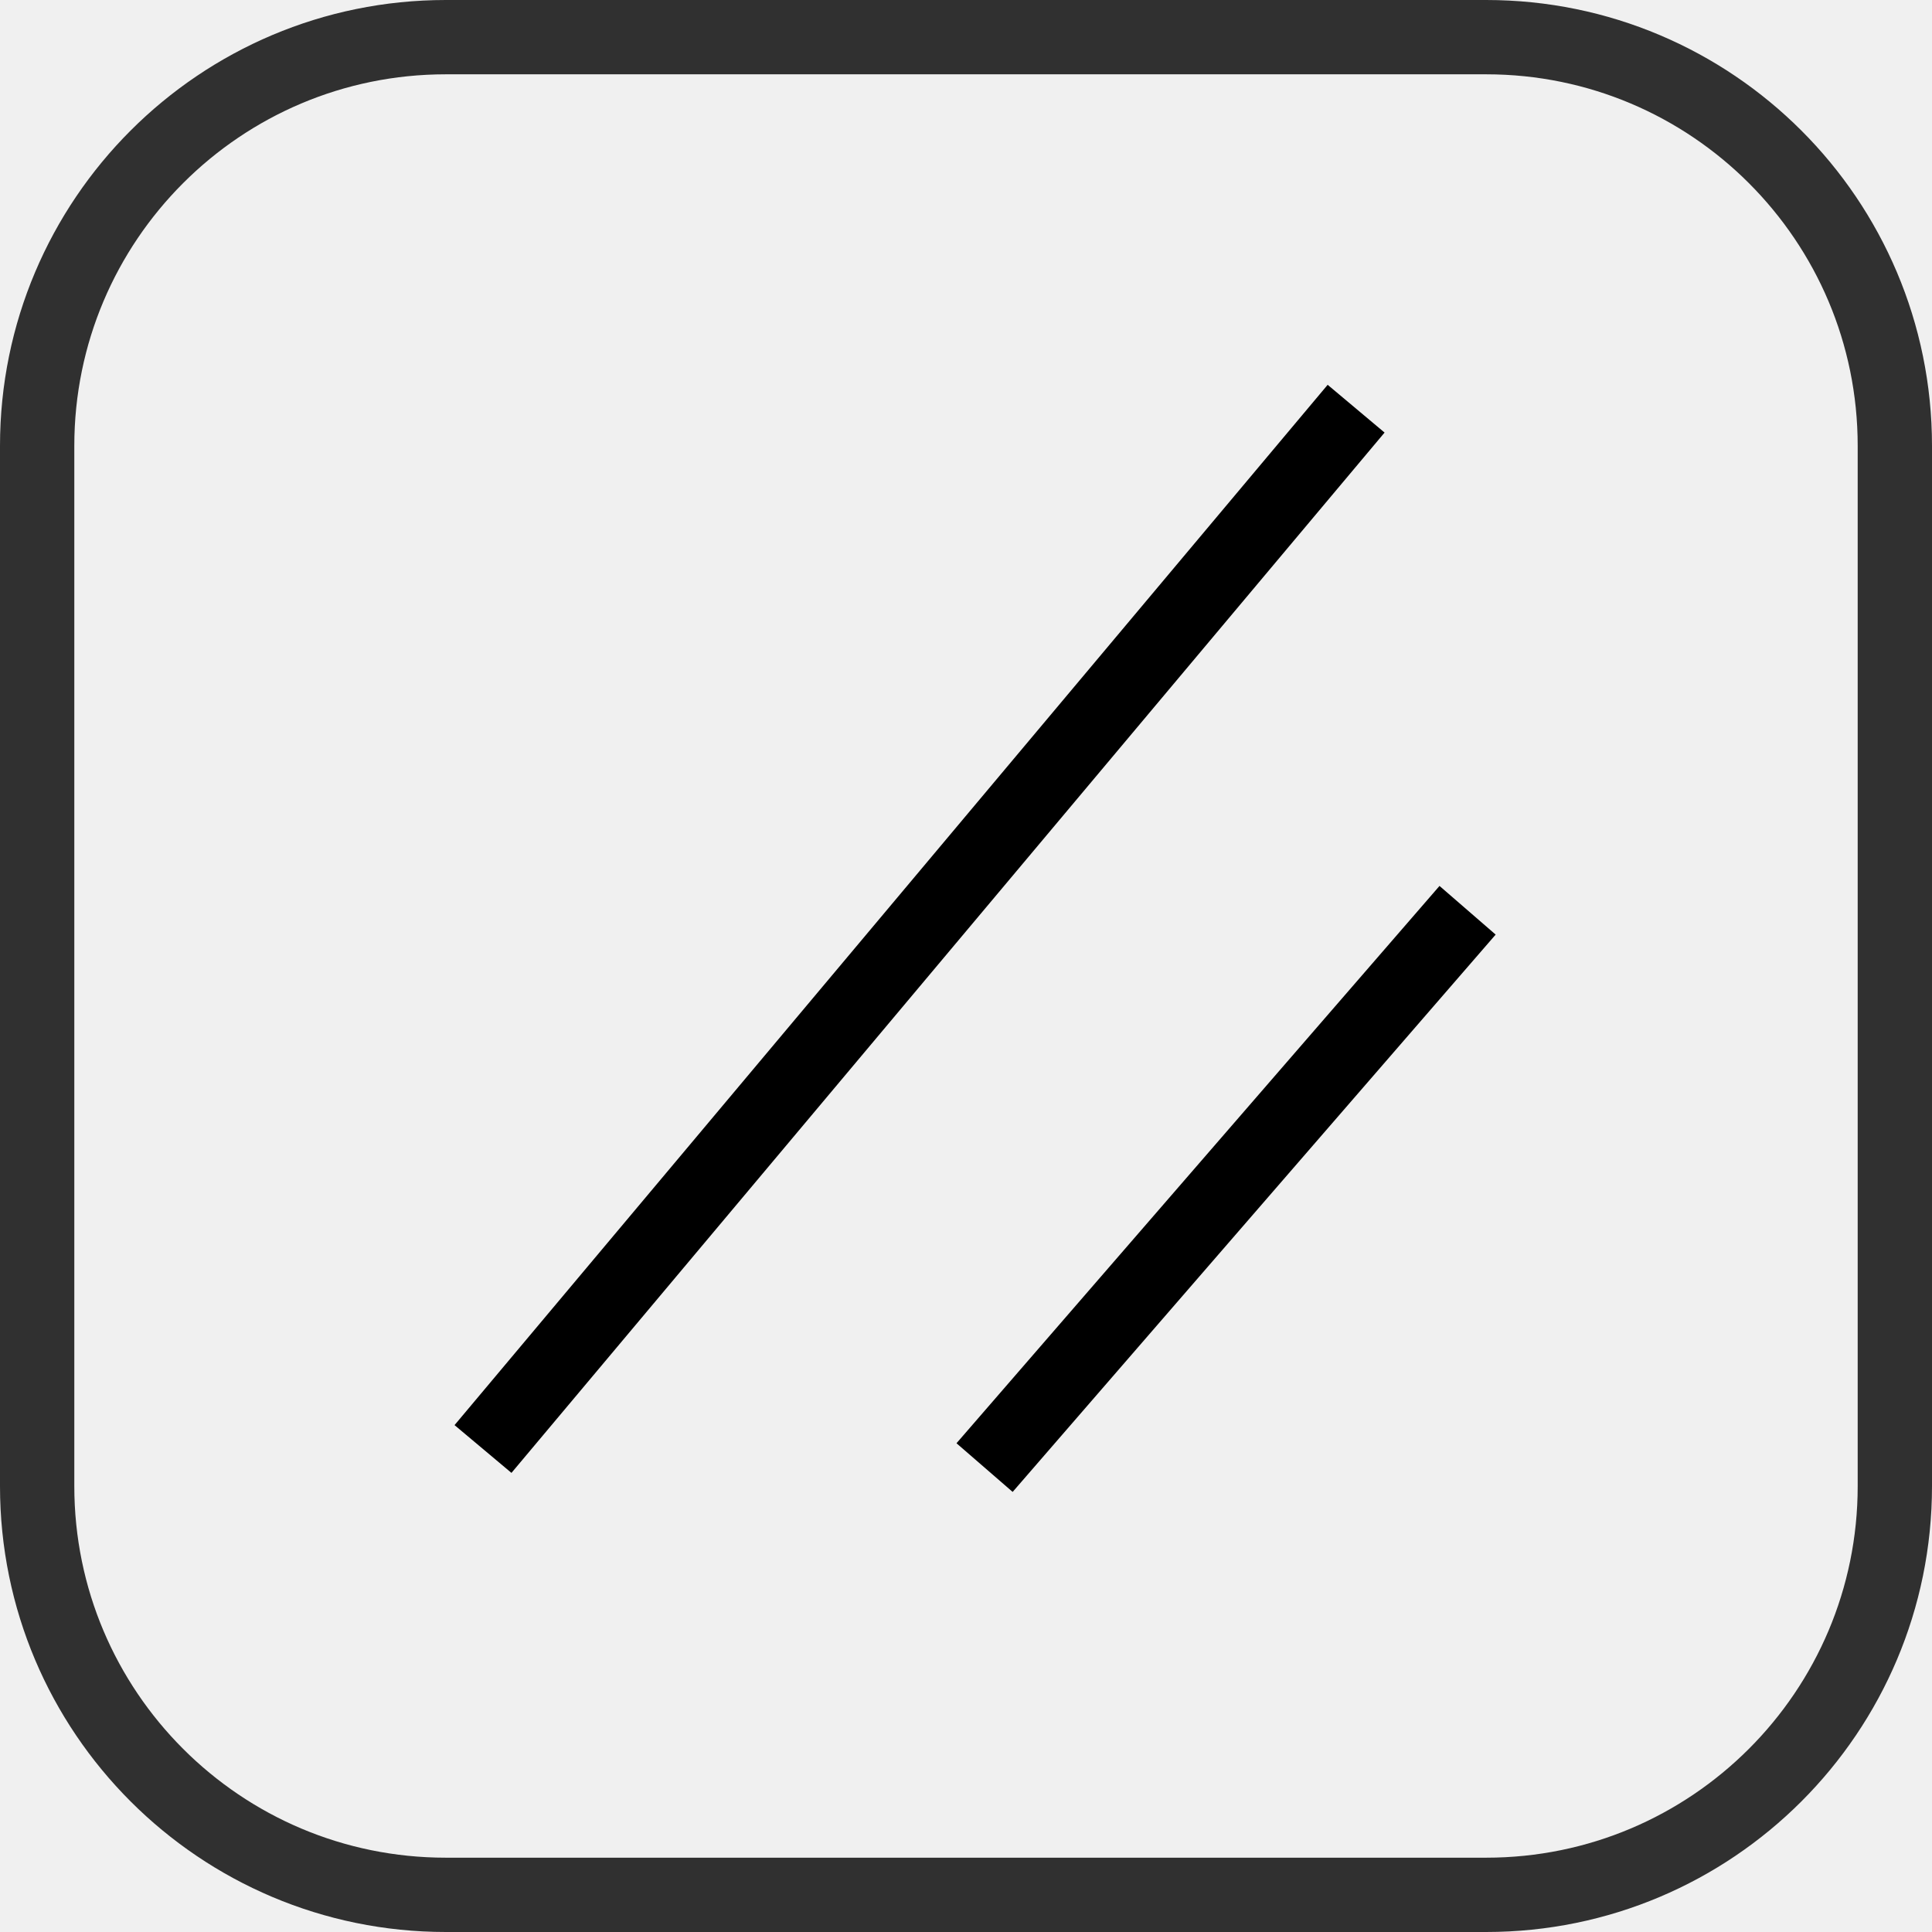
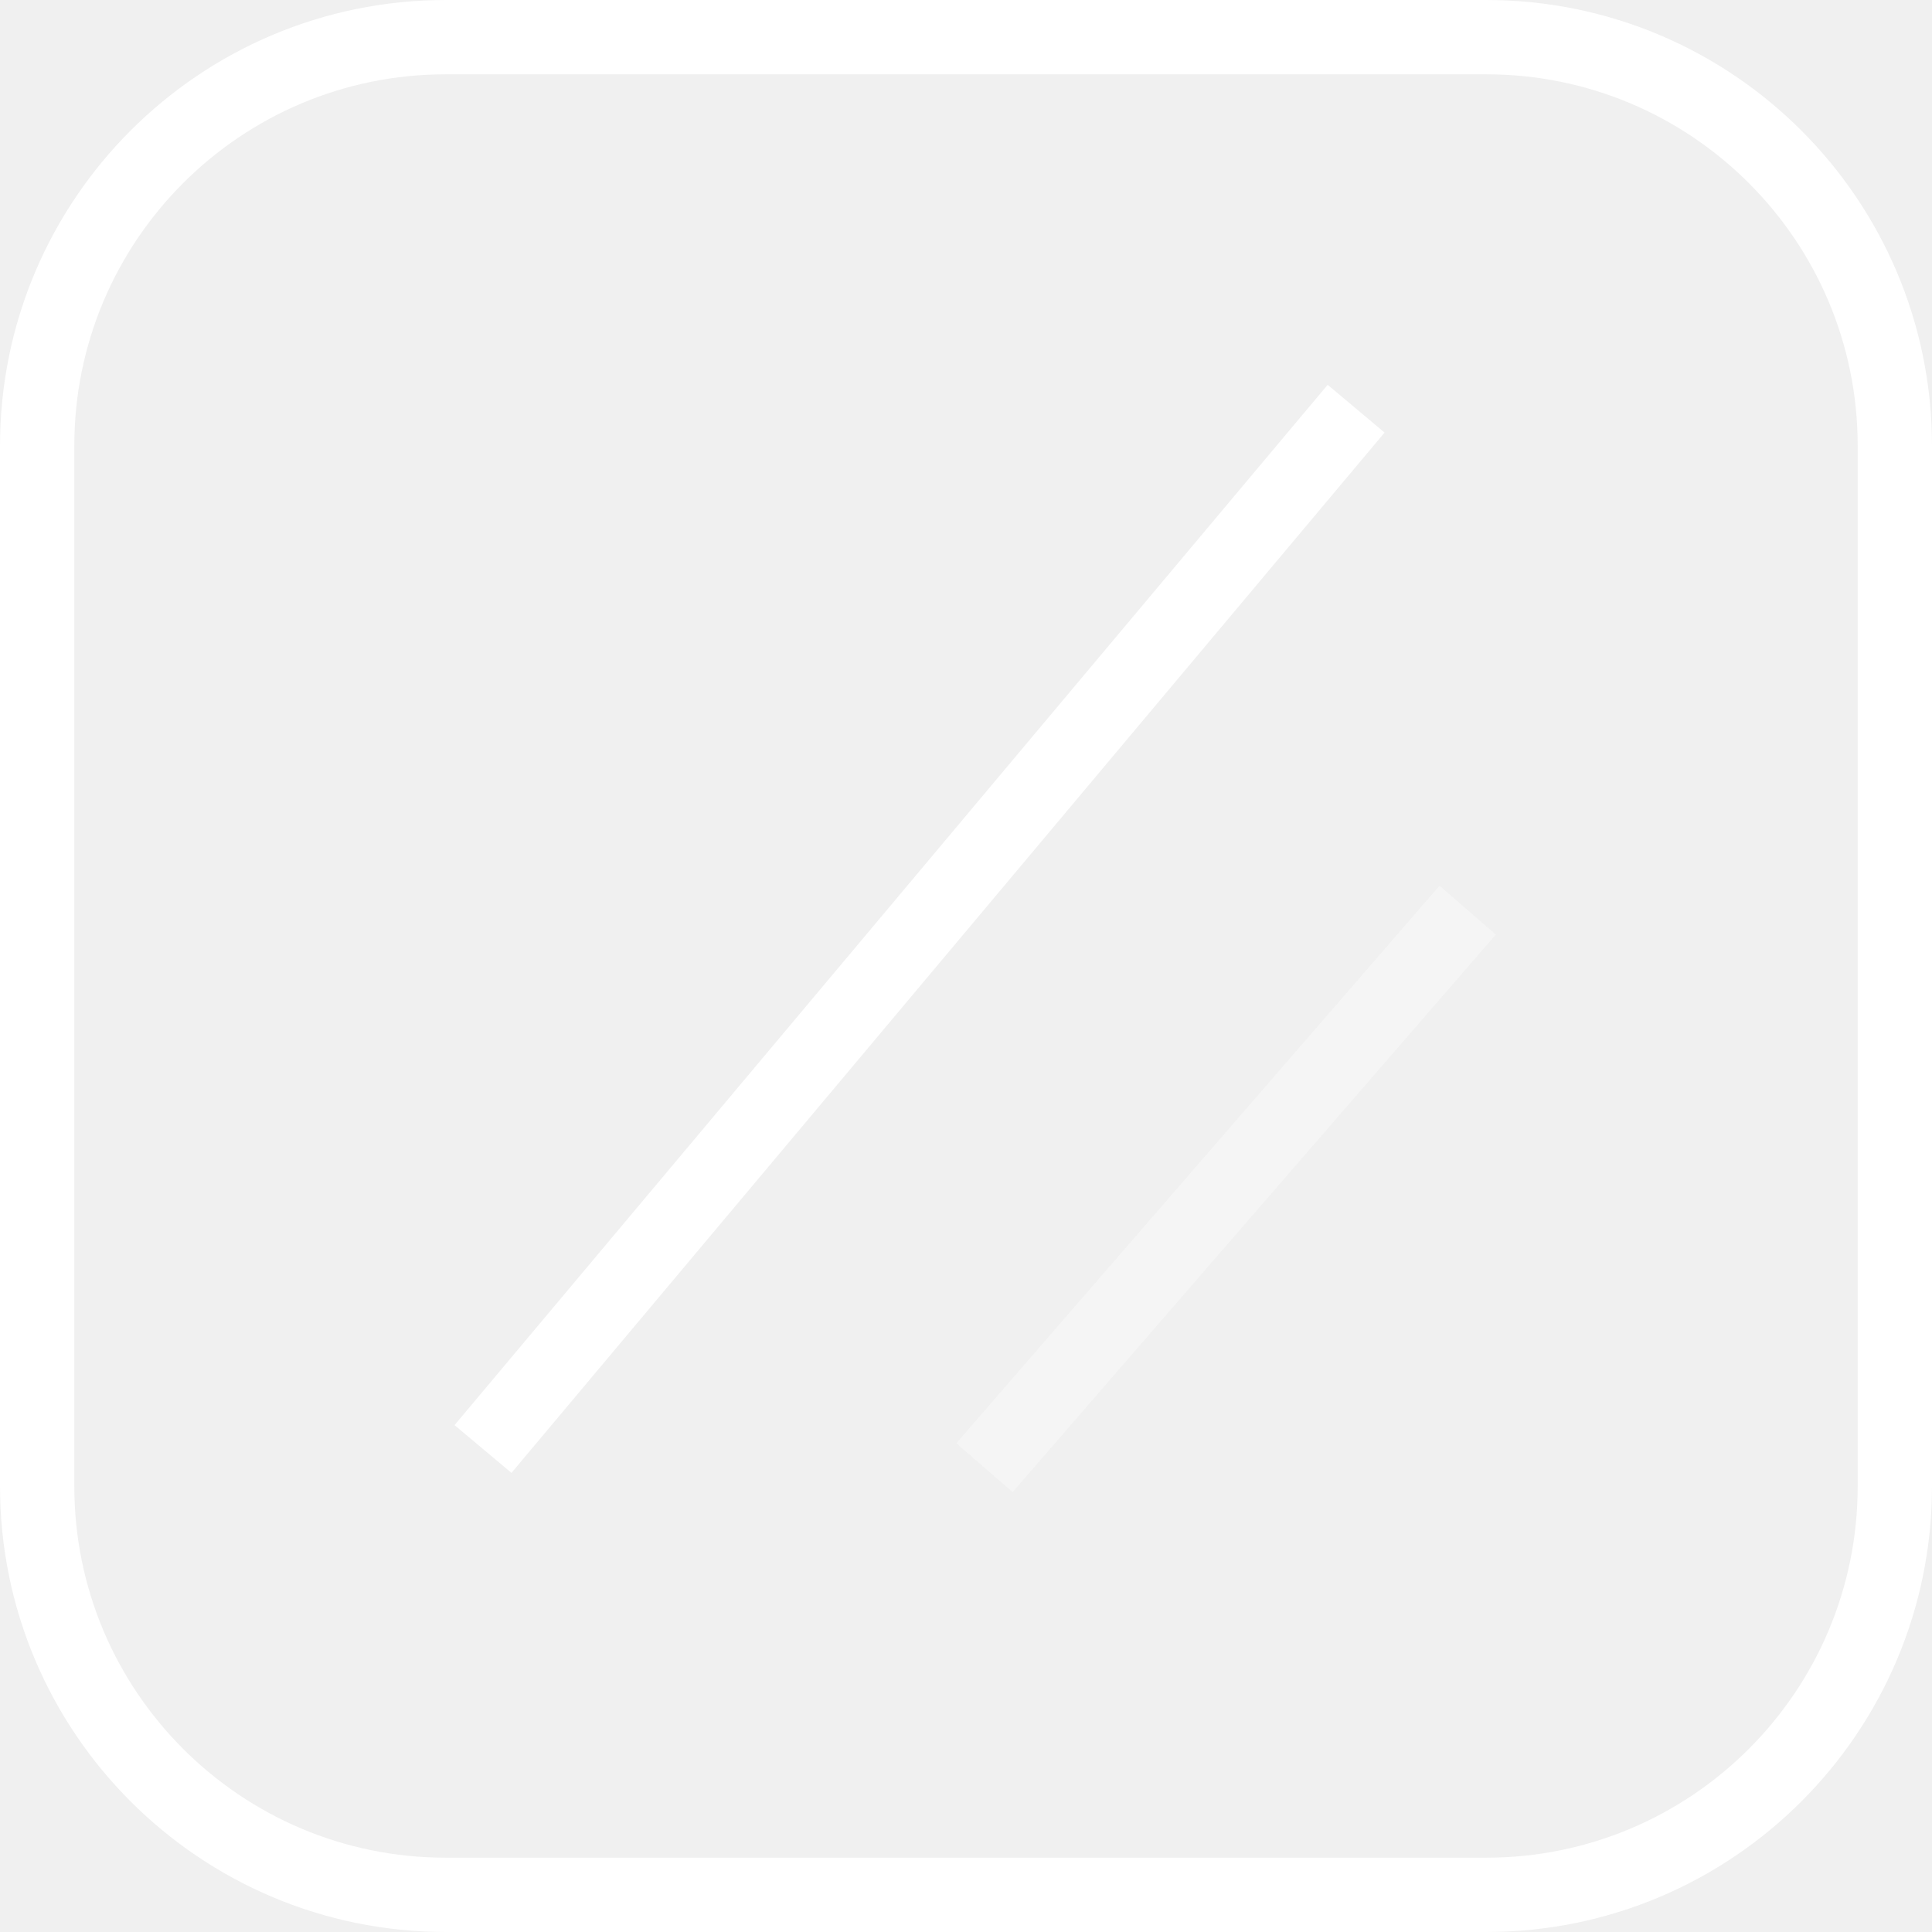
<svg xmlns="http://www.w3.org/2000/svg" width="52" height="52" viewBox="0 0 52 52" fill="none">
-   <rect x="1" y="1" width="50" height="50" rx="11" stroke="#303030" stroke-width="2" />
-   <path d="M13 39L36.5 11" stroke="black" stroke-width="2" />
-   <path d="M26.5 39.5L39.5 24.5" stroke="black" stroke-width="2" />
+   <rect x="1" y="1" width="50" height="50" rx="11" stroke="white" stroke-width="2" />
+   <path d="M13 39L36.5 11" stroke="white" stroke-width="2" />
+   <path d="M26.5 39.5L39.5 24.5" stroke="#F5F5F5" stroke-width="2" />
+   <path d="M26.5 39.5L39.5 24.5" stroke="#F5F5F5" stroke-width="2" />
</svg>
